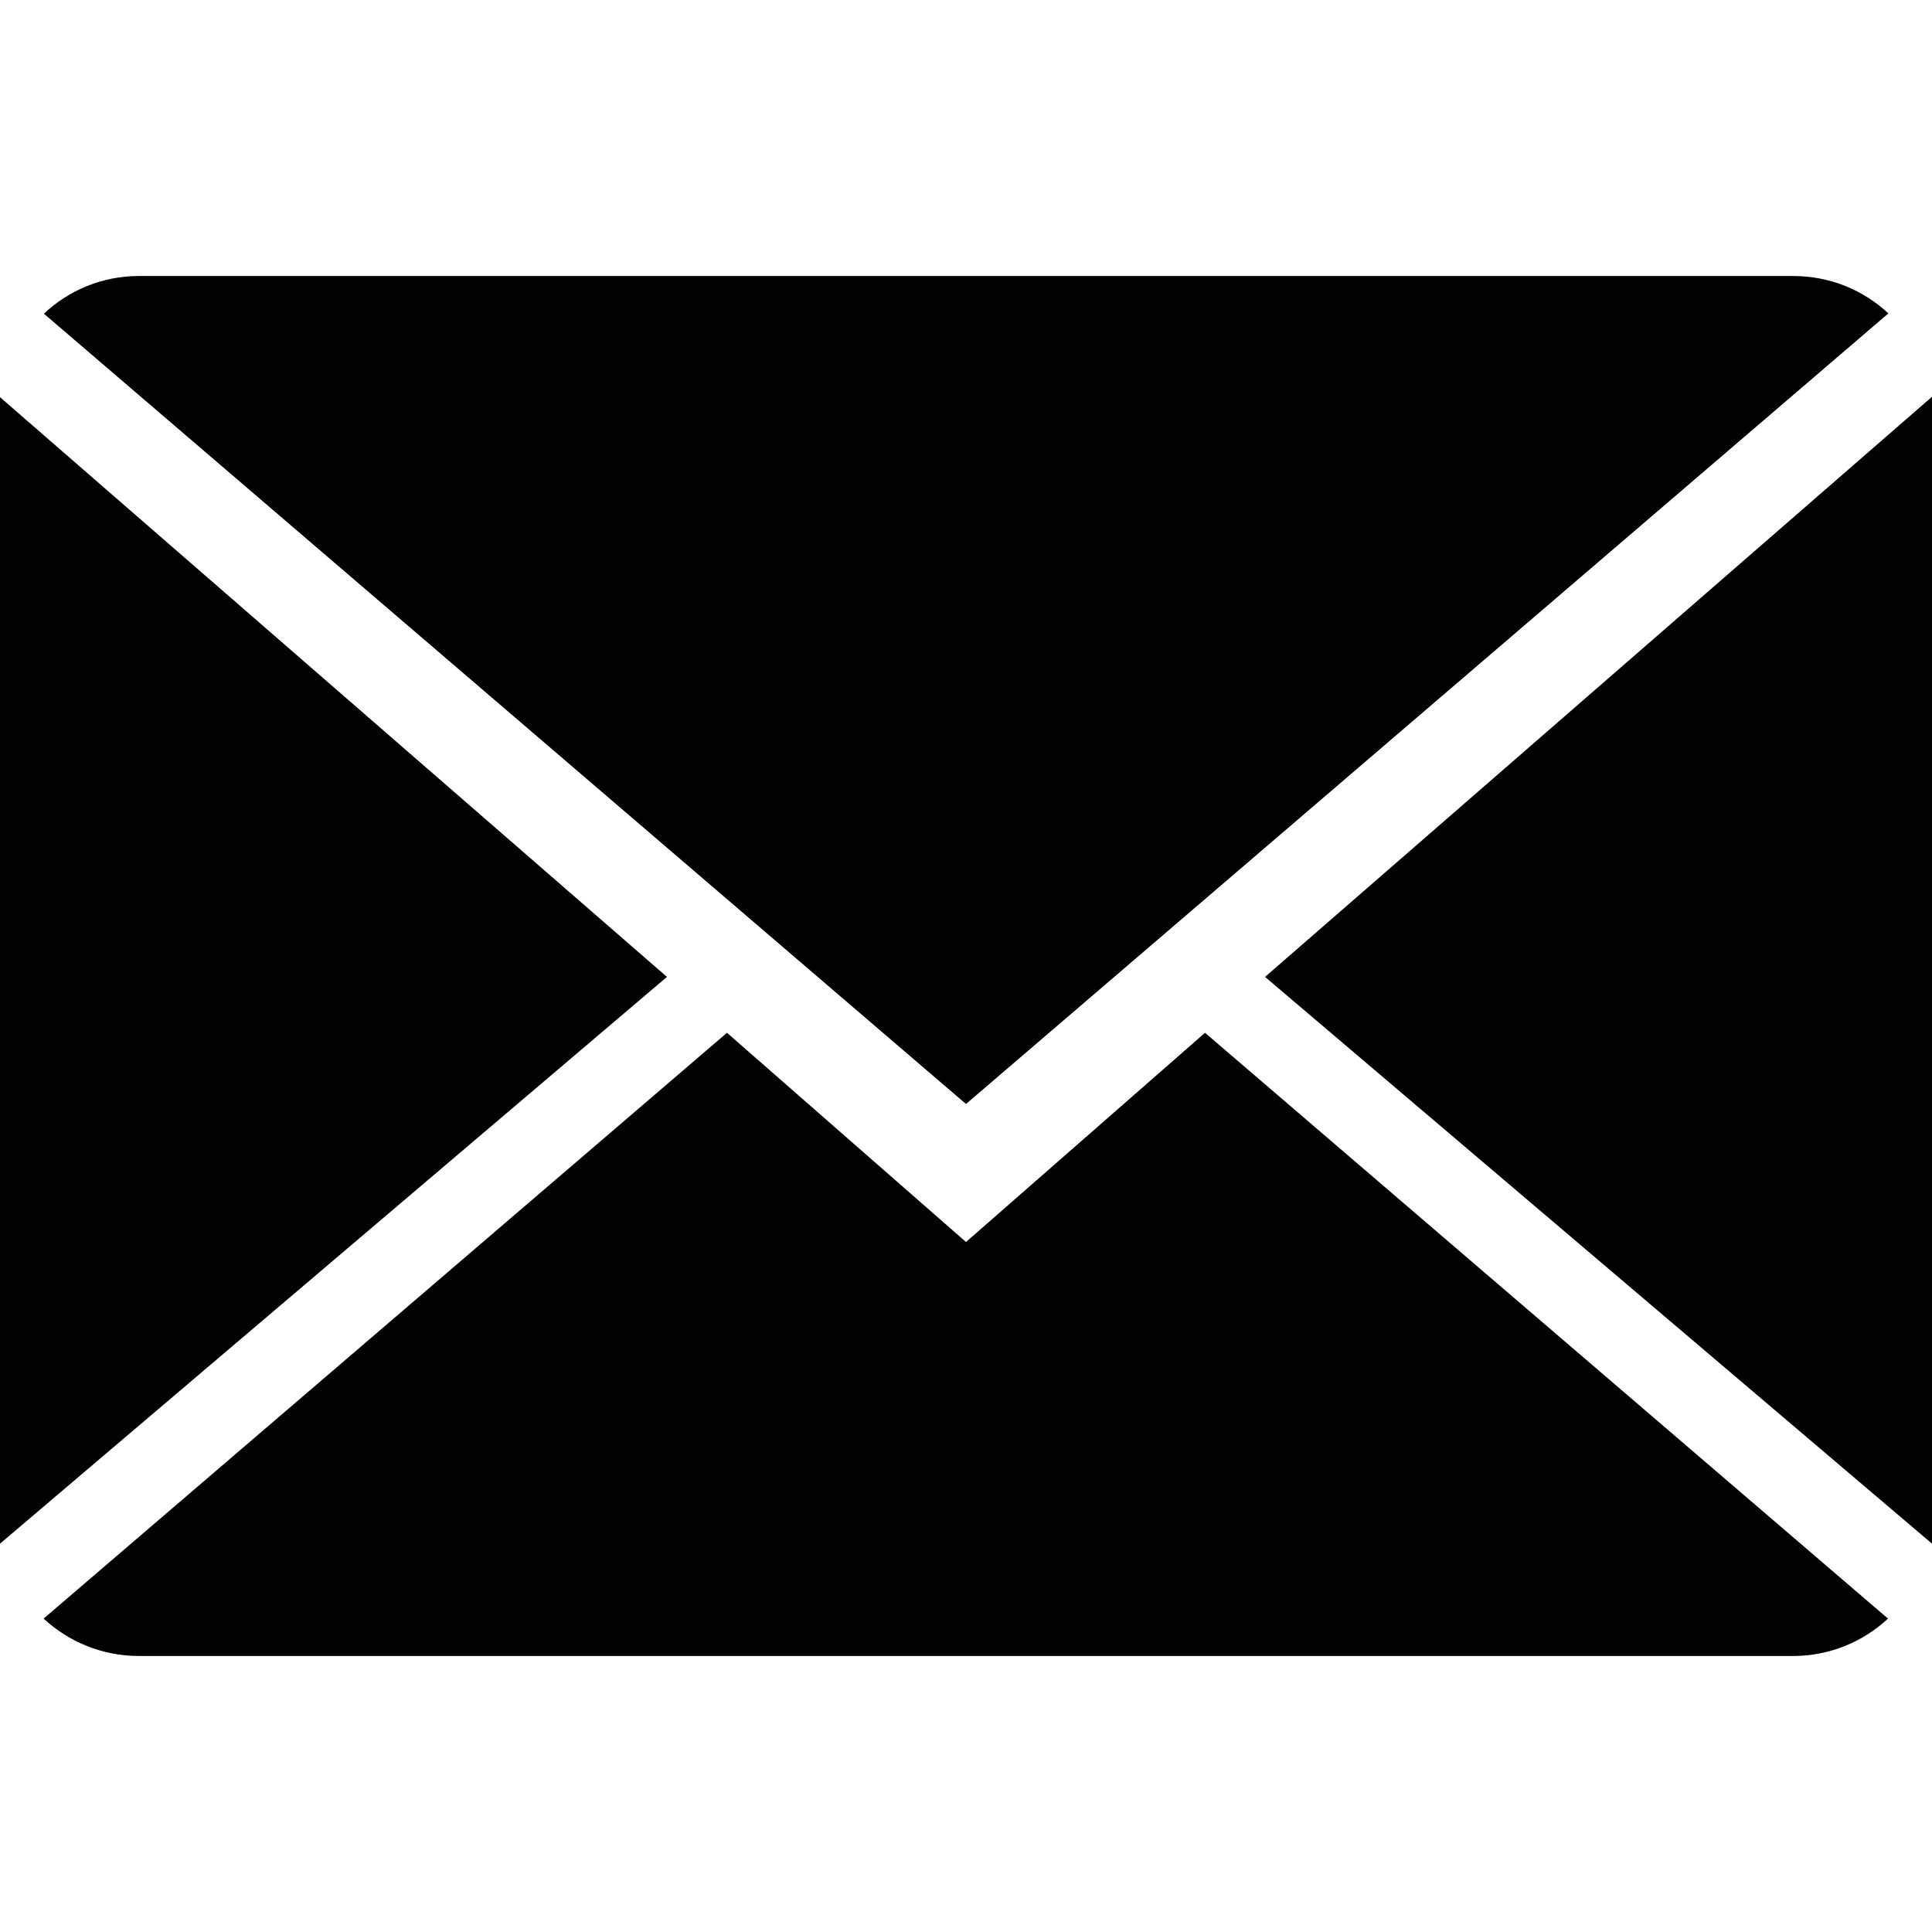
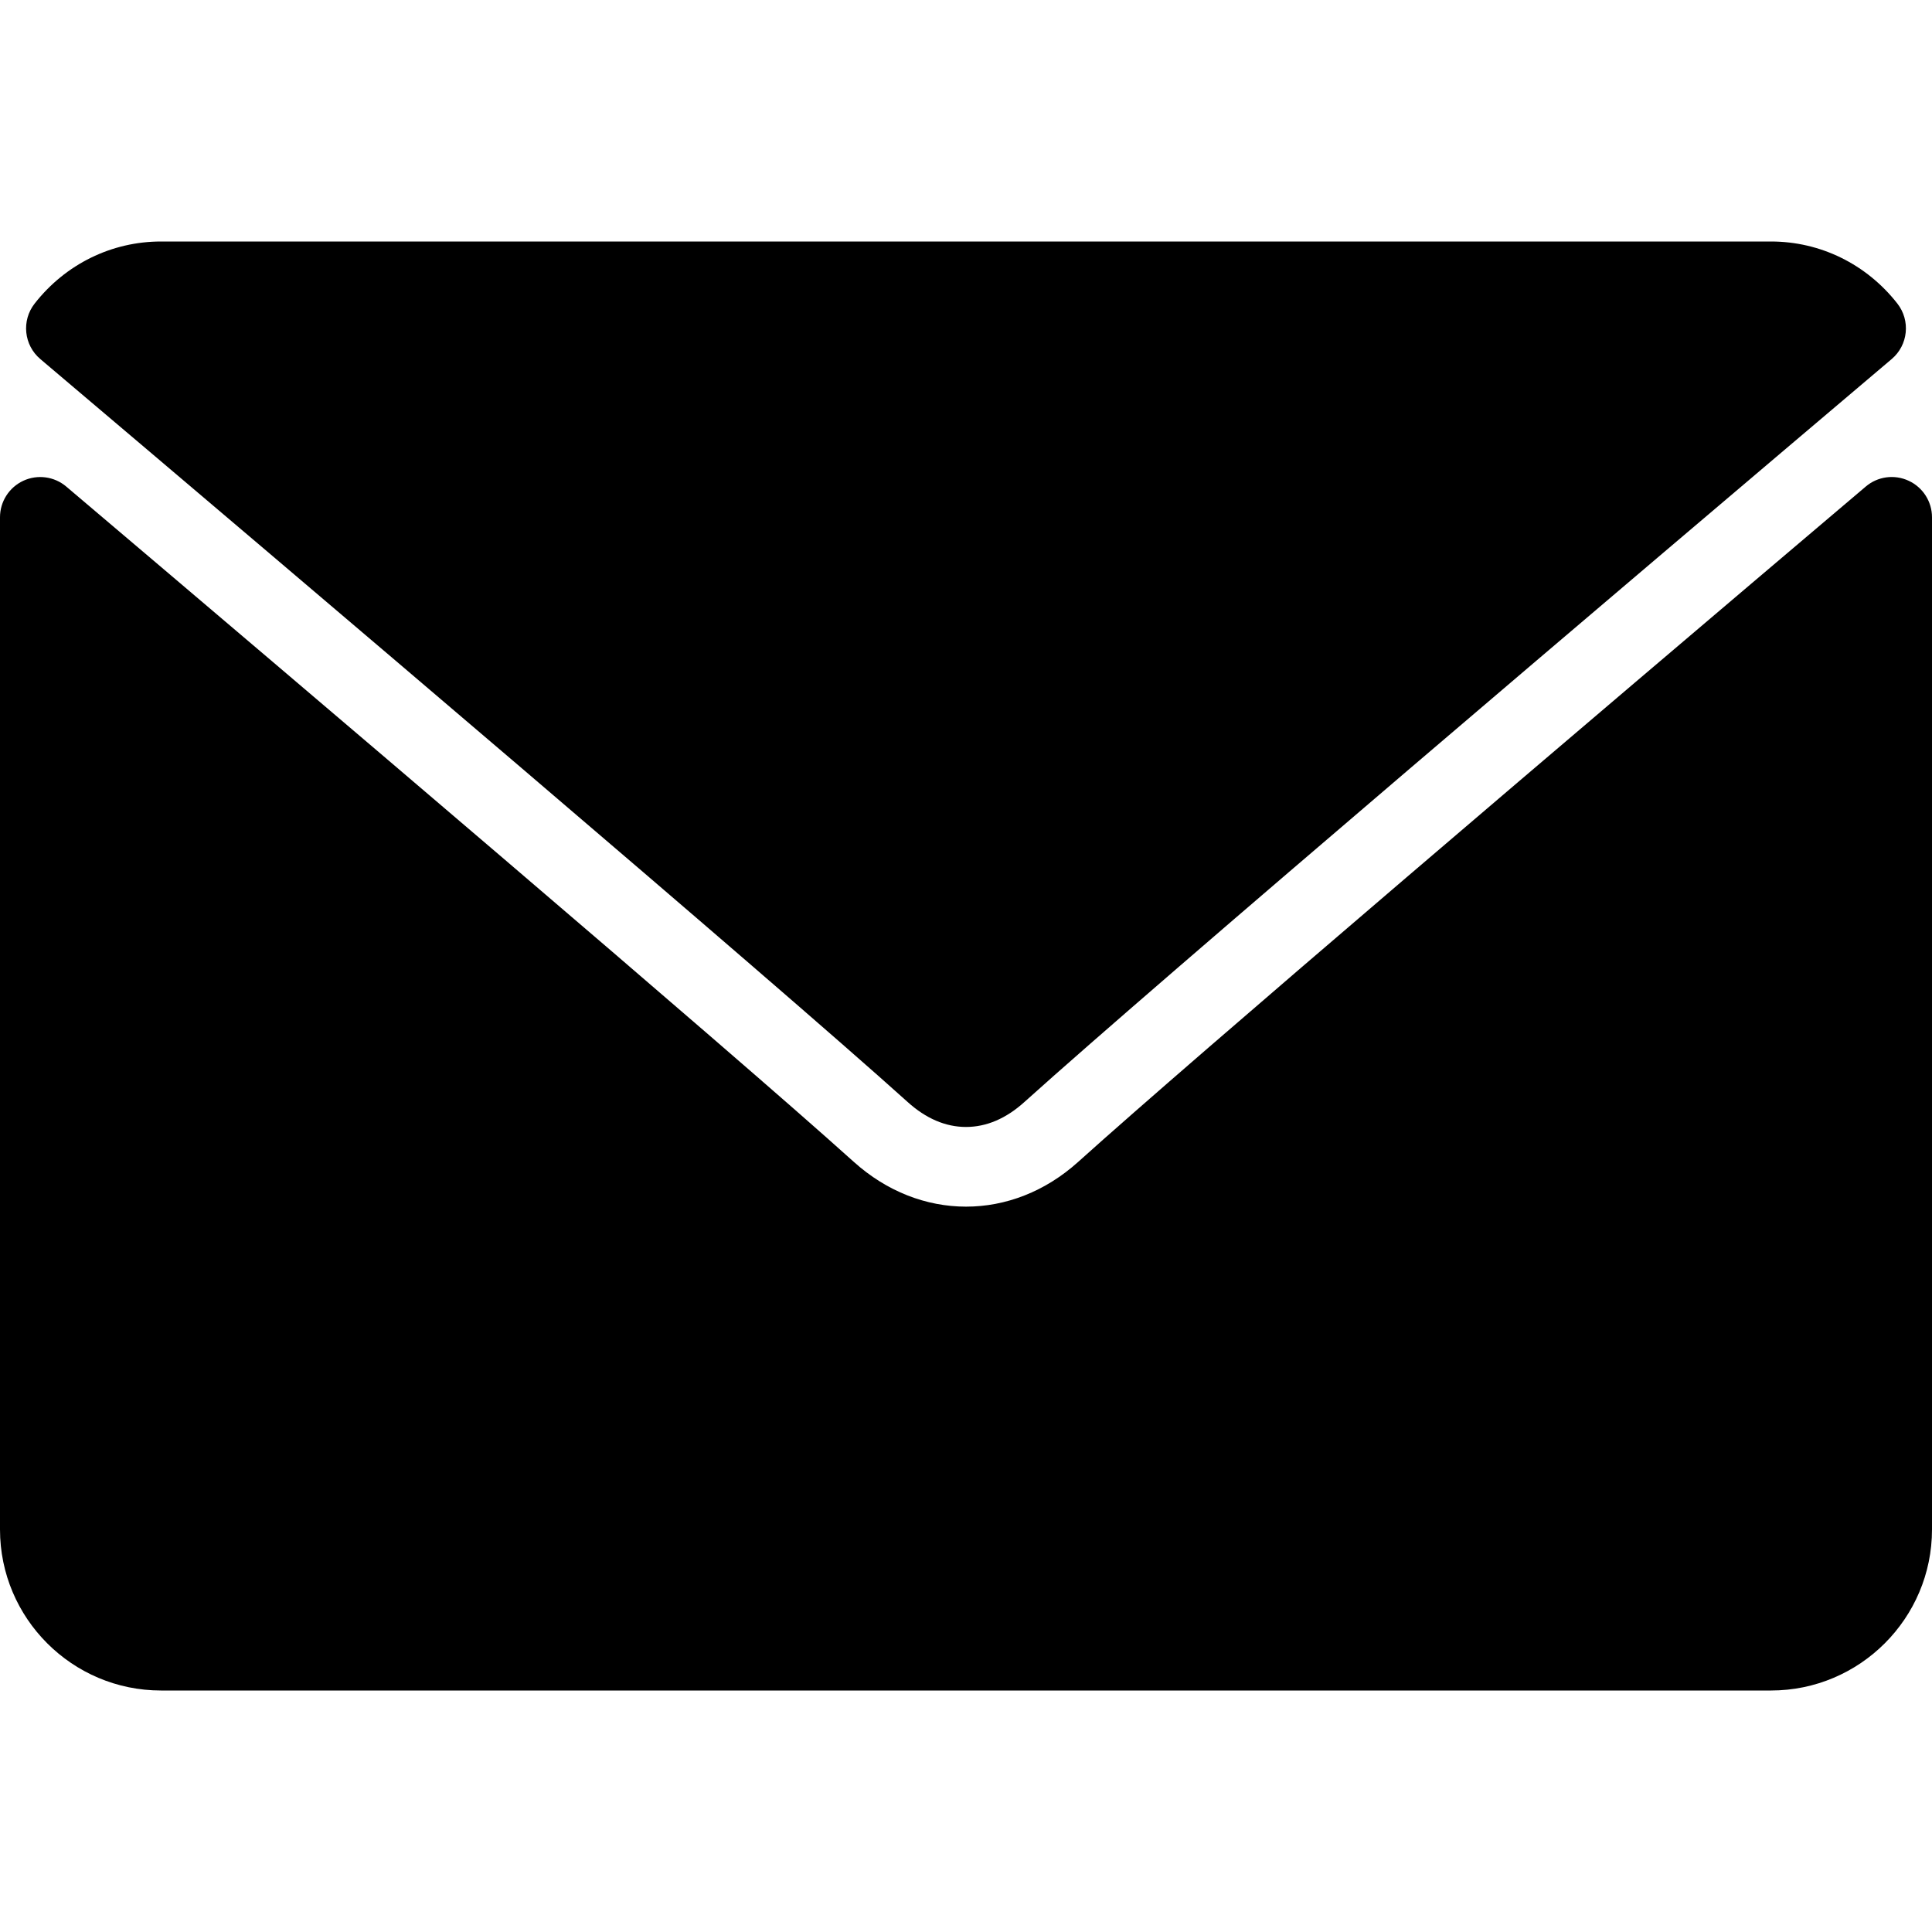
- <svg xmlns="http://www.w3.org/2000/svg" version="1.1" id="Capa_1" x="0px" y="0px" viewBox="0 0 14 14" style="enable-background:new 0 0 14 14;" xml:space="preserve">
+ <svg xmlns="http://www.w3.org/2000/svg" version="1.1" id="Layer_1" x="0px" y="0px" viewBox="0 0 512 512" style="enable-background:new 0 0 512 512;" xml:space="preserve">
  <g>
    <g>
-       <path style="fill:#030104;" d="M7,9L5.268,7.484l-4.952,4.245C0.496,11.896,0.739,12,1.007,12h11.986    c0.267,0,0.509-0.104,0.688-0.271L8.732,7.484L7,9z" />
-       <path style="fill:#030104;" d="M13.684,2.271C13.504,2.103,13.262,2,12.993,2H1.007C0.74,2,0.498,2.104,0.318,2.273L7,8    L13.684,2.271z" />
-       <polygon style="fill:#030104;" points="0,2.878 0,11.186 4.833,7.079   " />
-       <polygon style="fill:#030104;" points="9.167,7.079 14,11.186 14,2.875   " />
+       <g>
+         <path d="M10.688,95.156C80.958,154.667,204.26,259.365,240.5,292.01c4.865,4.406,10.083,6.646,15.5,6.646     c5.406,0,10.615-2.219,15.469-6.604c36.271-32.677,159.573-137.385,229.844-196.896c4.375-3.698,5.042-10.198,1.5-14.719     C494.625,69.99,482.417,64,469.333,64H42.667c-13.083,0-25.292,5.99-33.479,16.438C5.646,84.958,6.313,91.458,10.688,95.156z" />
+         <path d="M505.813,127.406c-3.781-1.76-8.229-1.146-11.375,1.542C416.51,195.01,317.052,279.688,285.76,307.885     c-17.563,15.854-41.938,15.854-59.542-0.021c-33.354-30.052-145.042-125-208.656-178.917c-3.167-2.688-7.625-3.281-11.375-1.542     C2.417,129.156,0,132.927,0,137.083v268.25C0,428.865,19.135,448,42.667,448h426.667C492.865,448,512,428.865,512,405.333     v-268.25C512,132.927,509.583,129.146,505.813,127.406z" />
+       </g>
    </g>
  </g>
  <g>
</g>
  <g>
</g>
  <g>
</g>
  <g>
</g>
  <g>
</g>
  <g>
</g>
  <g>
</g>
  <g>
</g>
  <g>
</g>
  <g>
</g>
  <g>
</g>
  <g>
</g>
  <g>
</g>
  <g>
</g>
  <g>
</g>
</svg>
